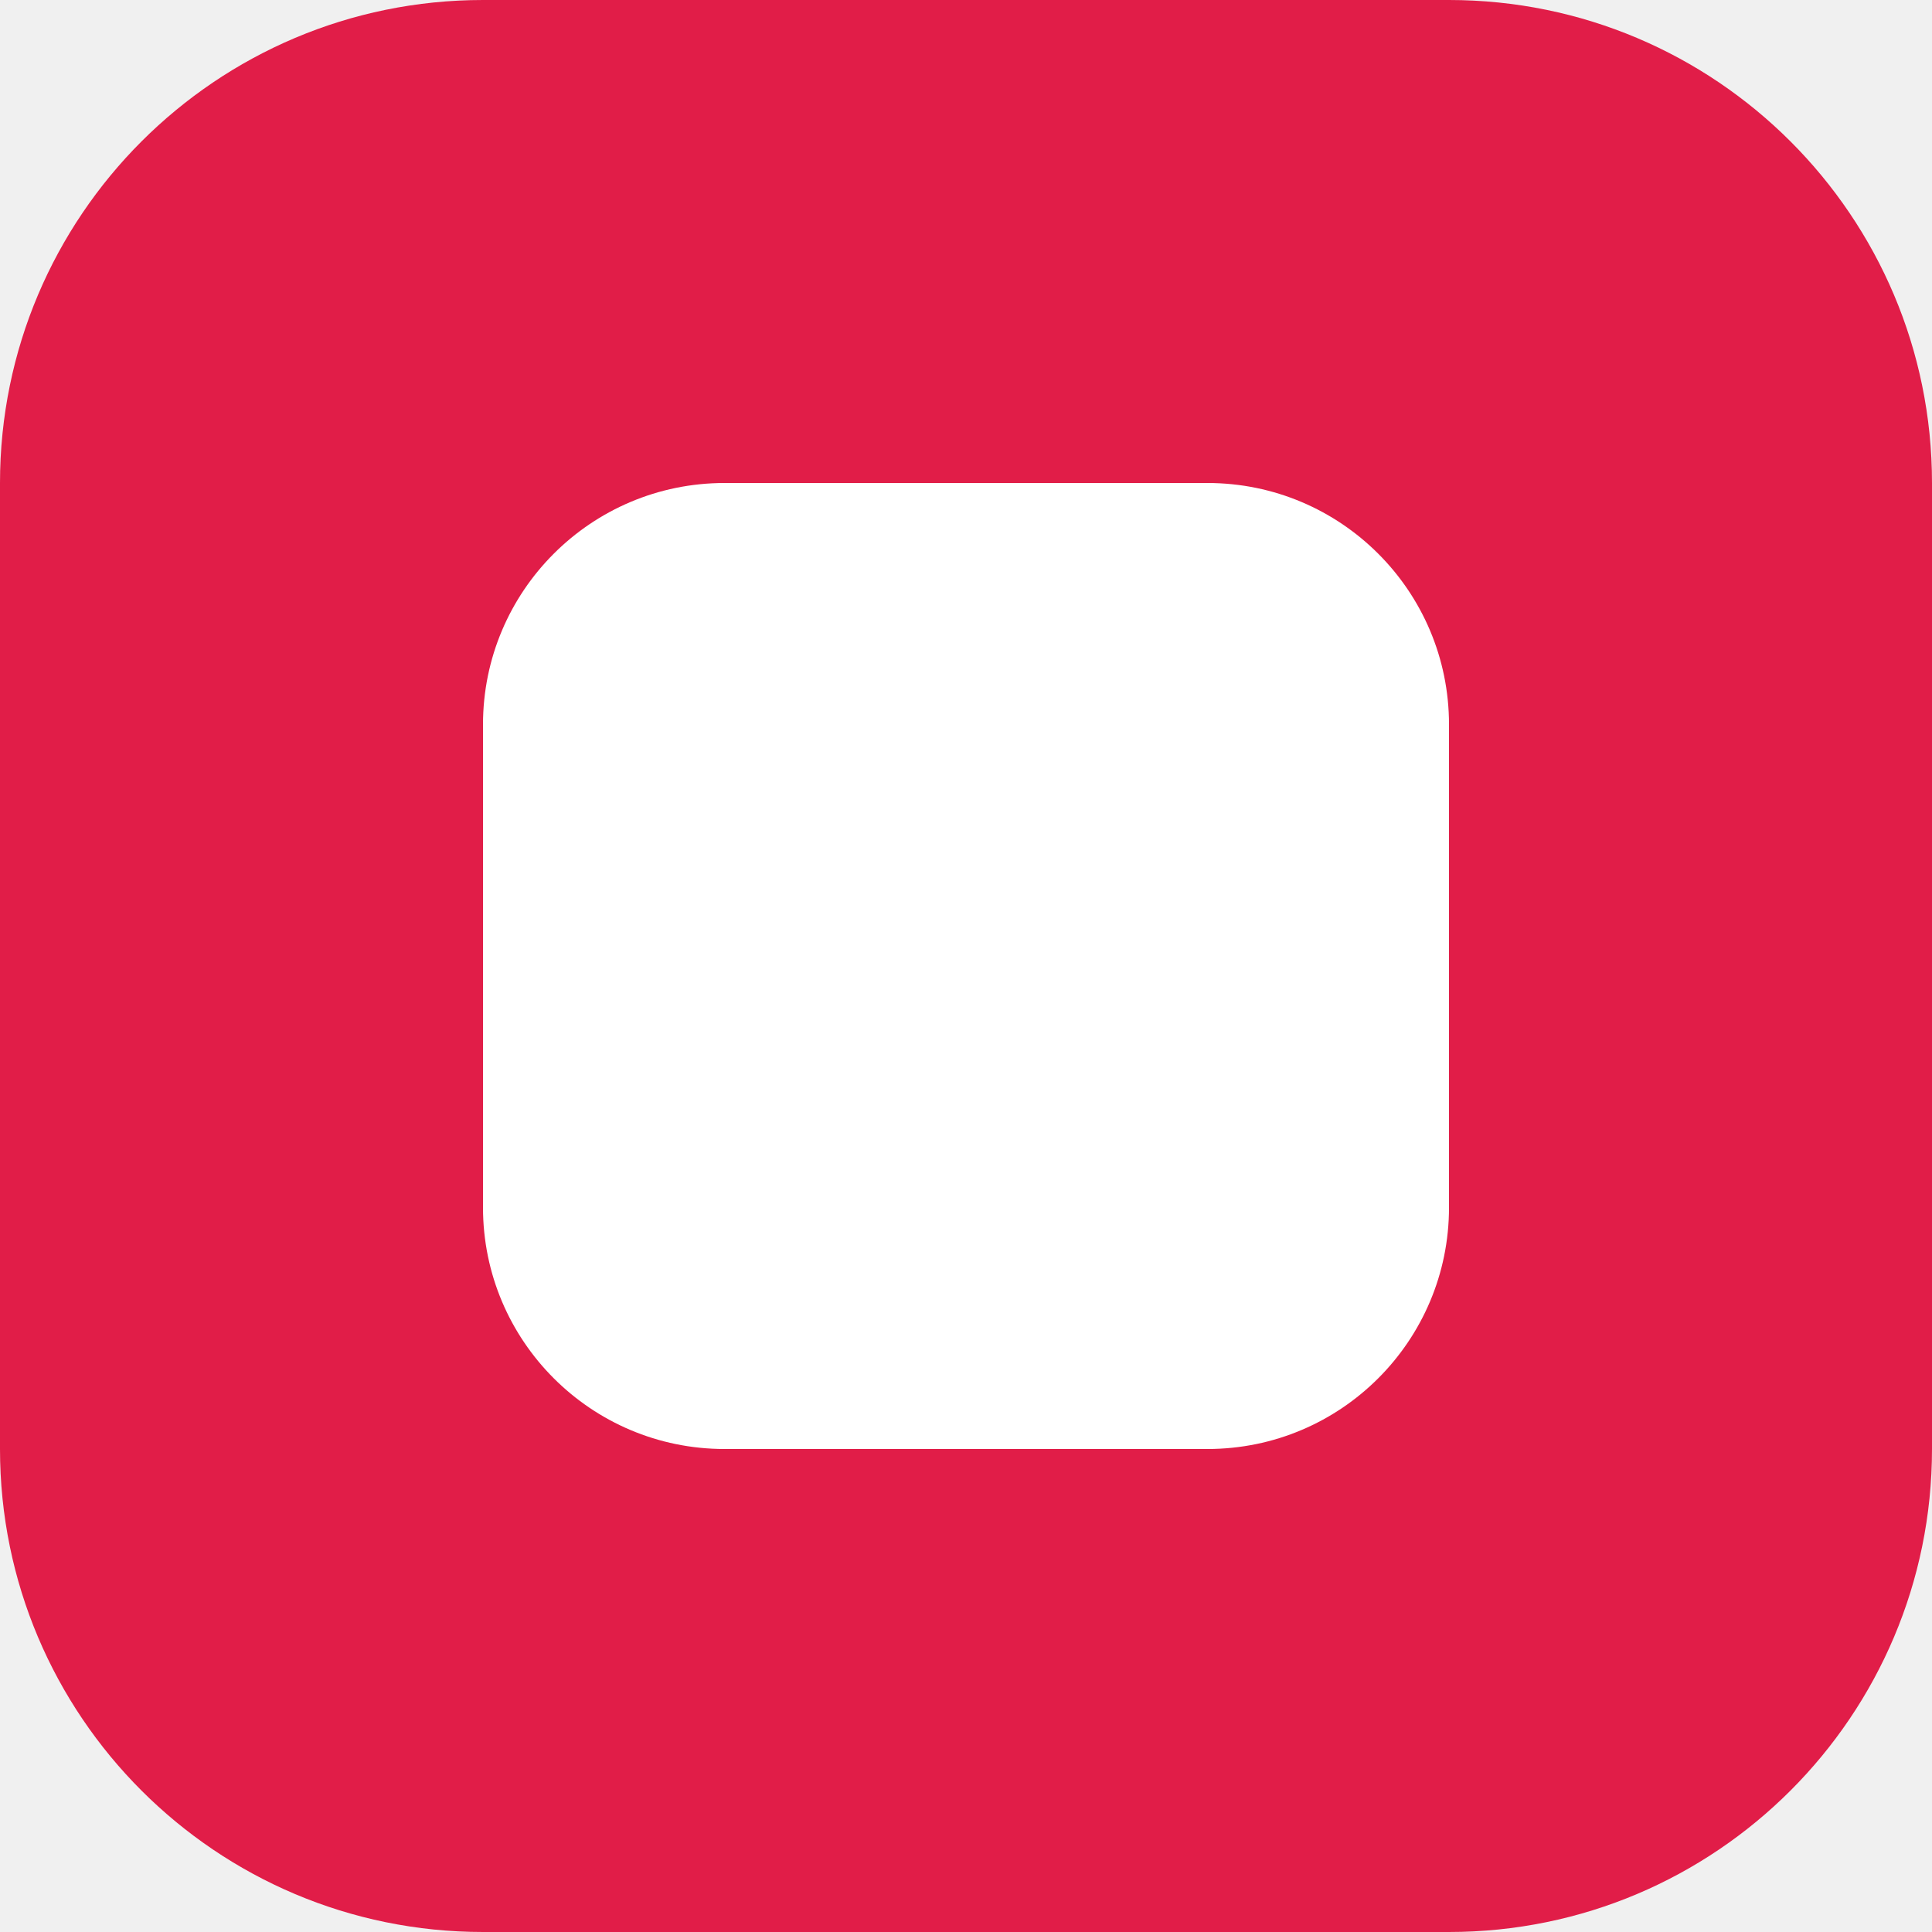
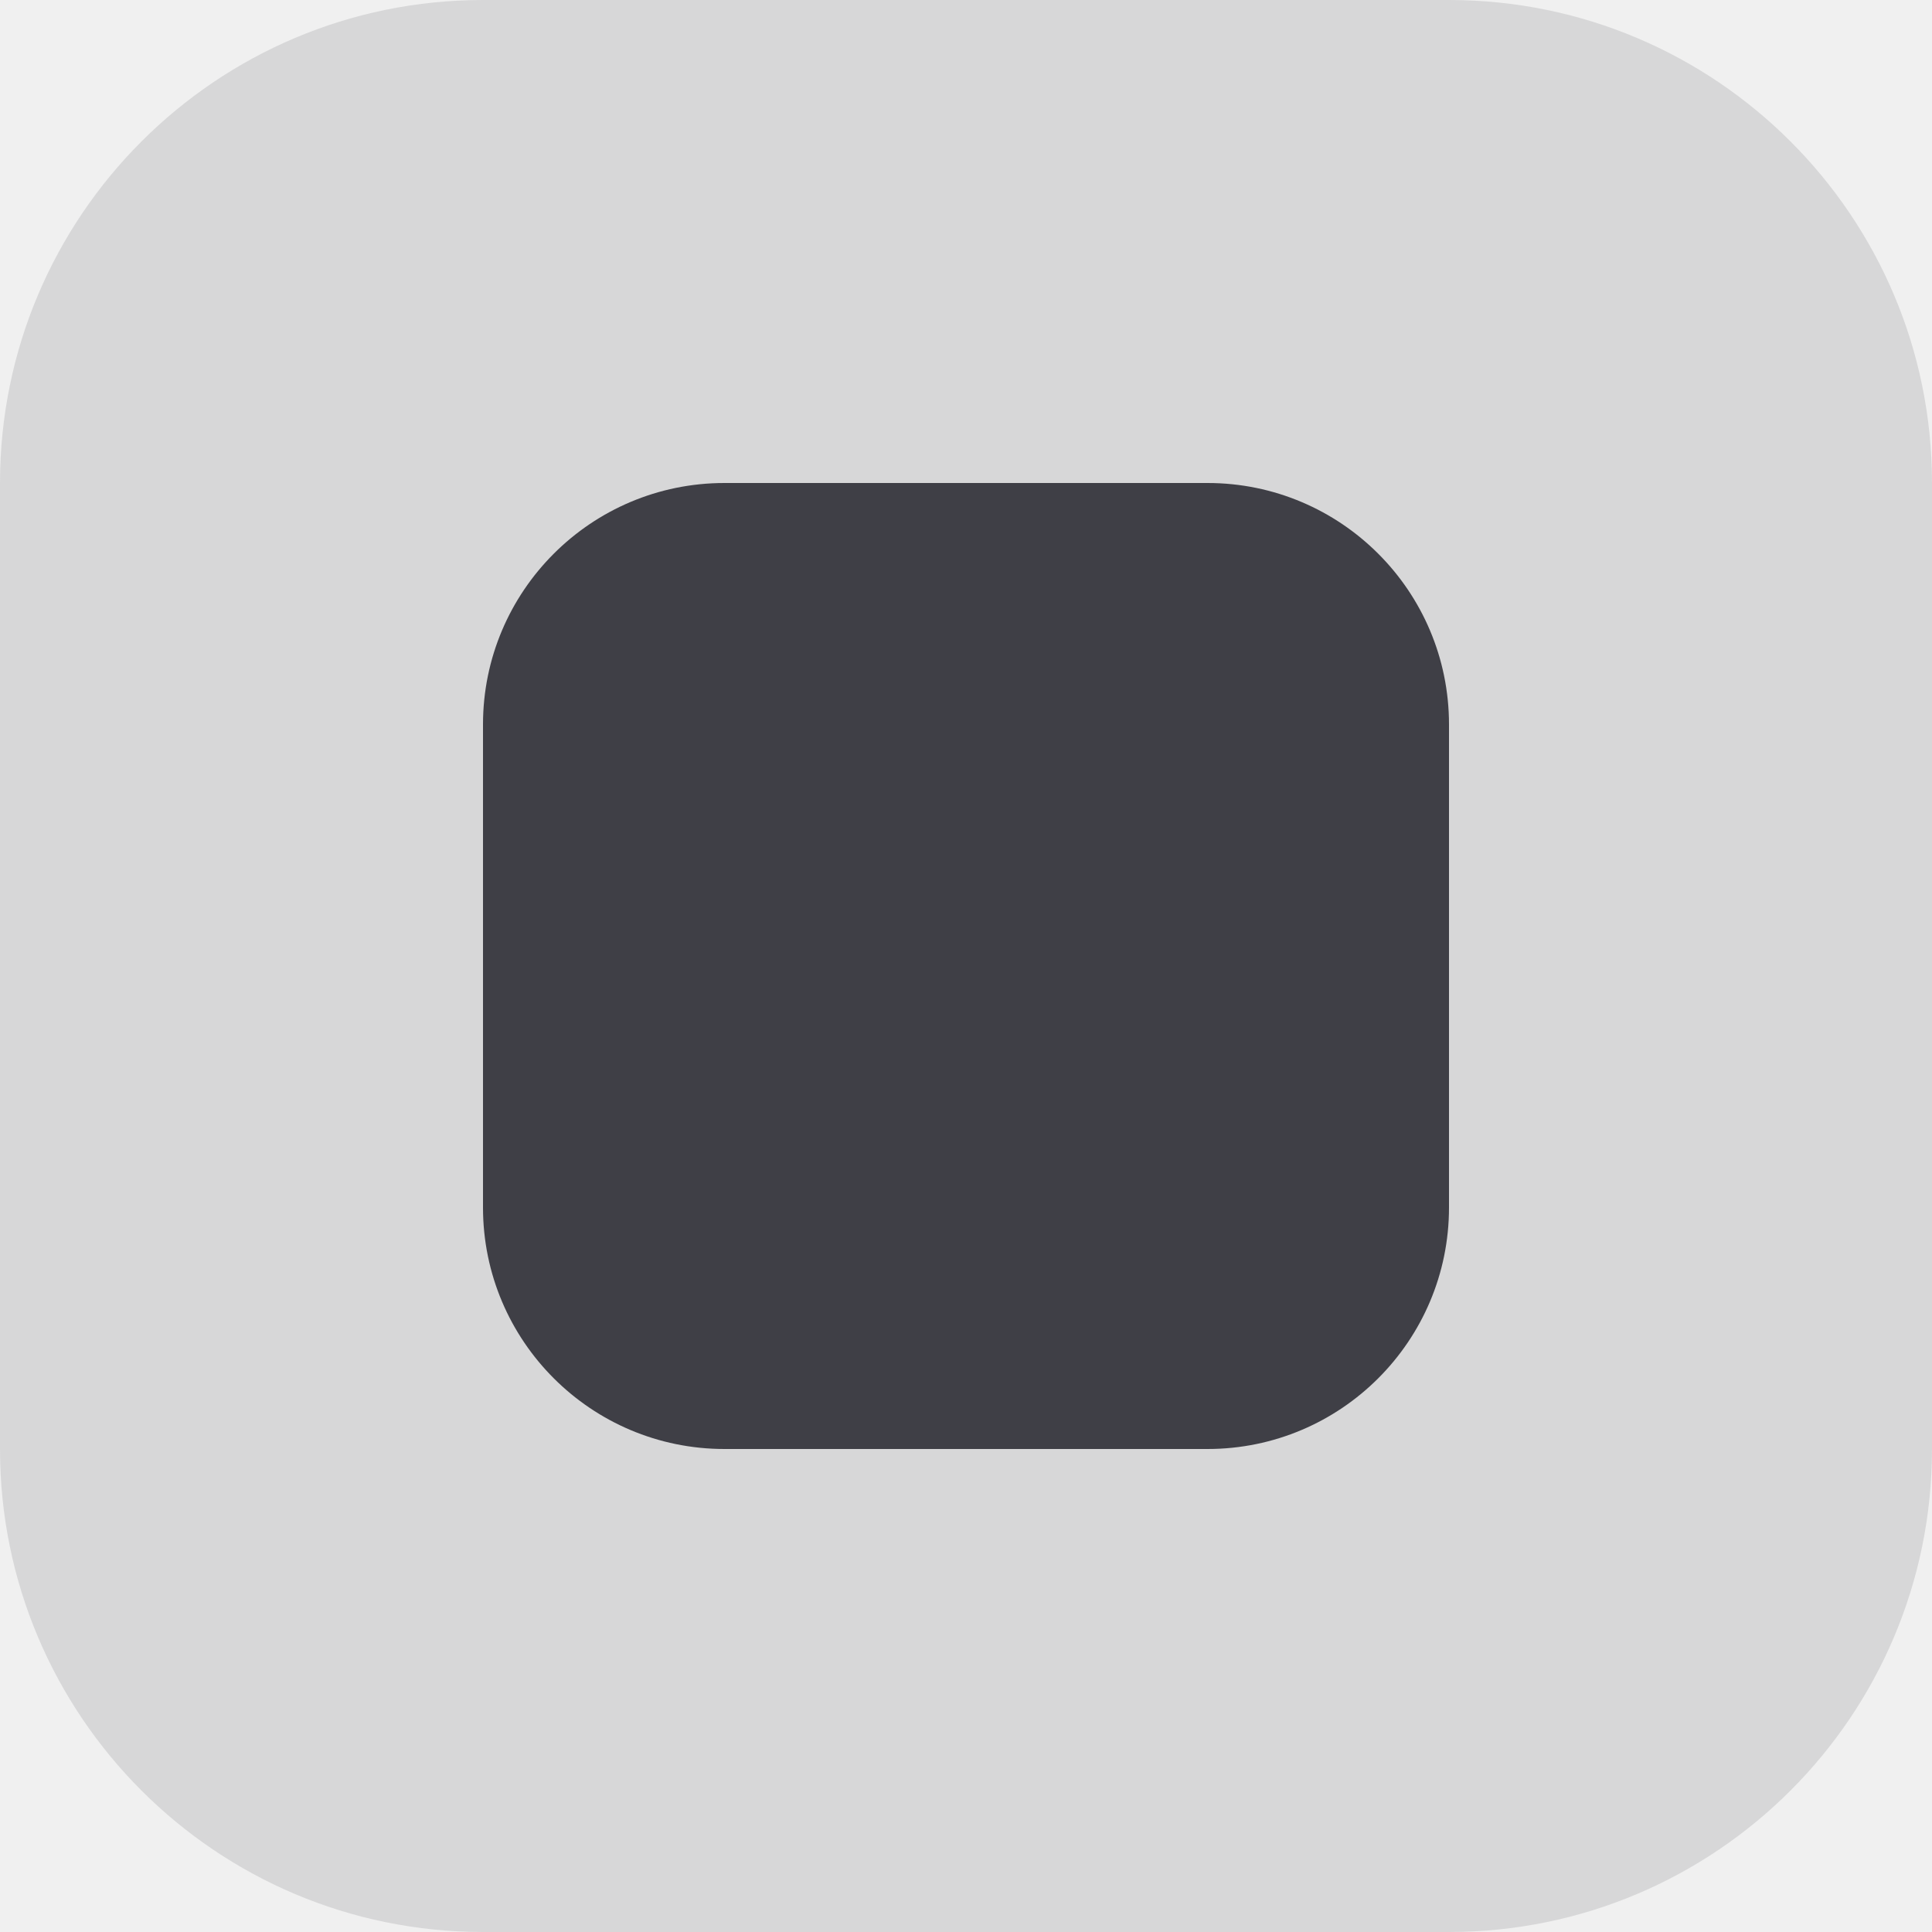
- <svg xmlns="http://www.w3.org/2000/svg" viewBox="0 0 48 48" width="96" height="96">
-   <rect width="48" height="48" rx="12" fill="#e11d48" />
-   <g fill="#fff">
+ <svg xmlns="http://www.w3.org/2000/svg" style="color:#3f3f46" viewBox="0 0 48 48" width="96" height="96">
+   <rect width="48" height="48" rx="12" fill="currentColor" fill-opacity=".14" />
+   <g fill="currentColor">
    <rect x="12" y="12" width="24" height="24" rx="6" />
  </g>
</svg>
